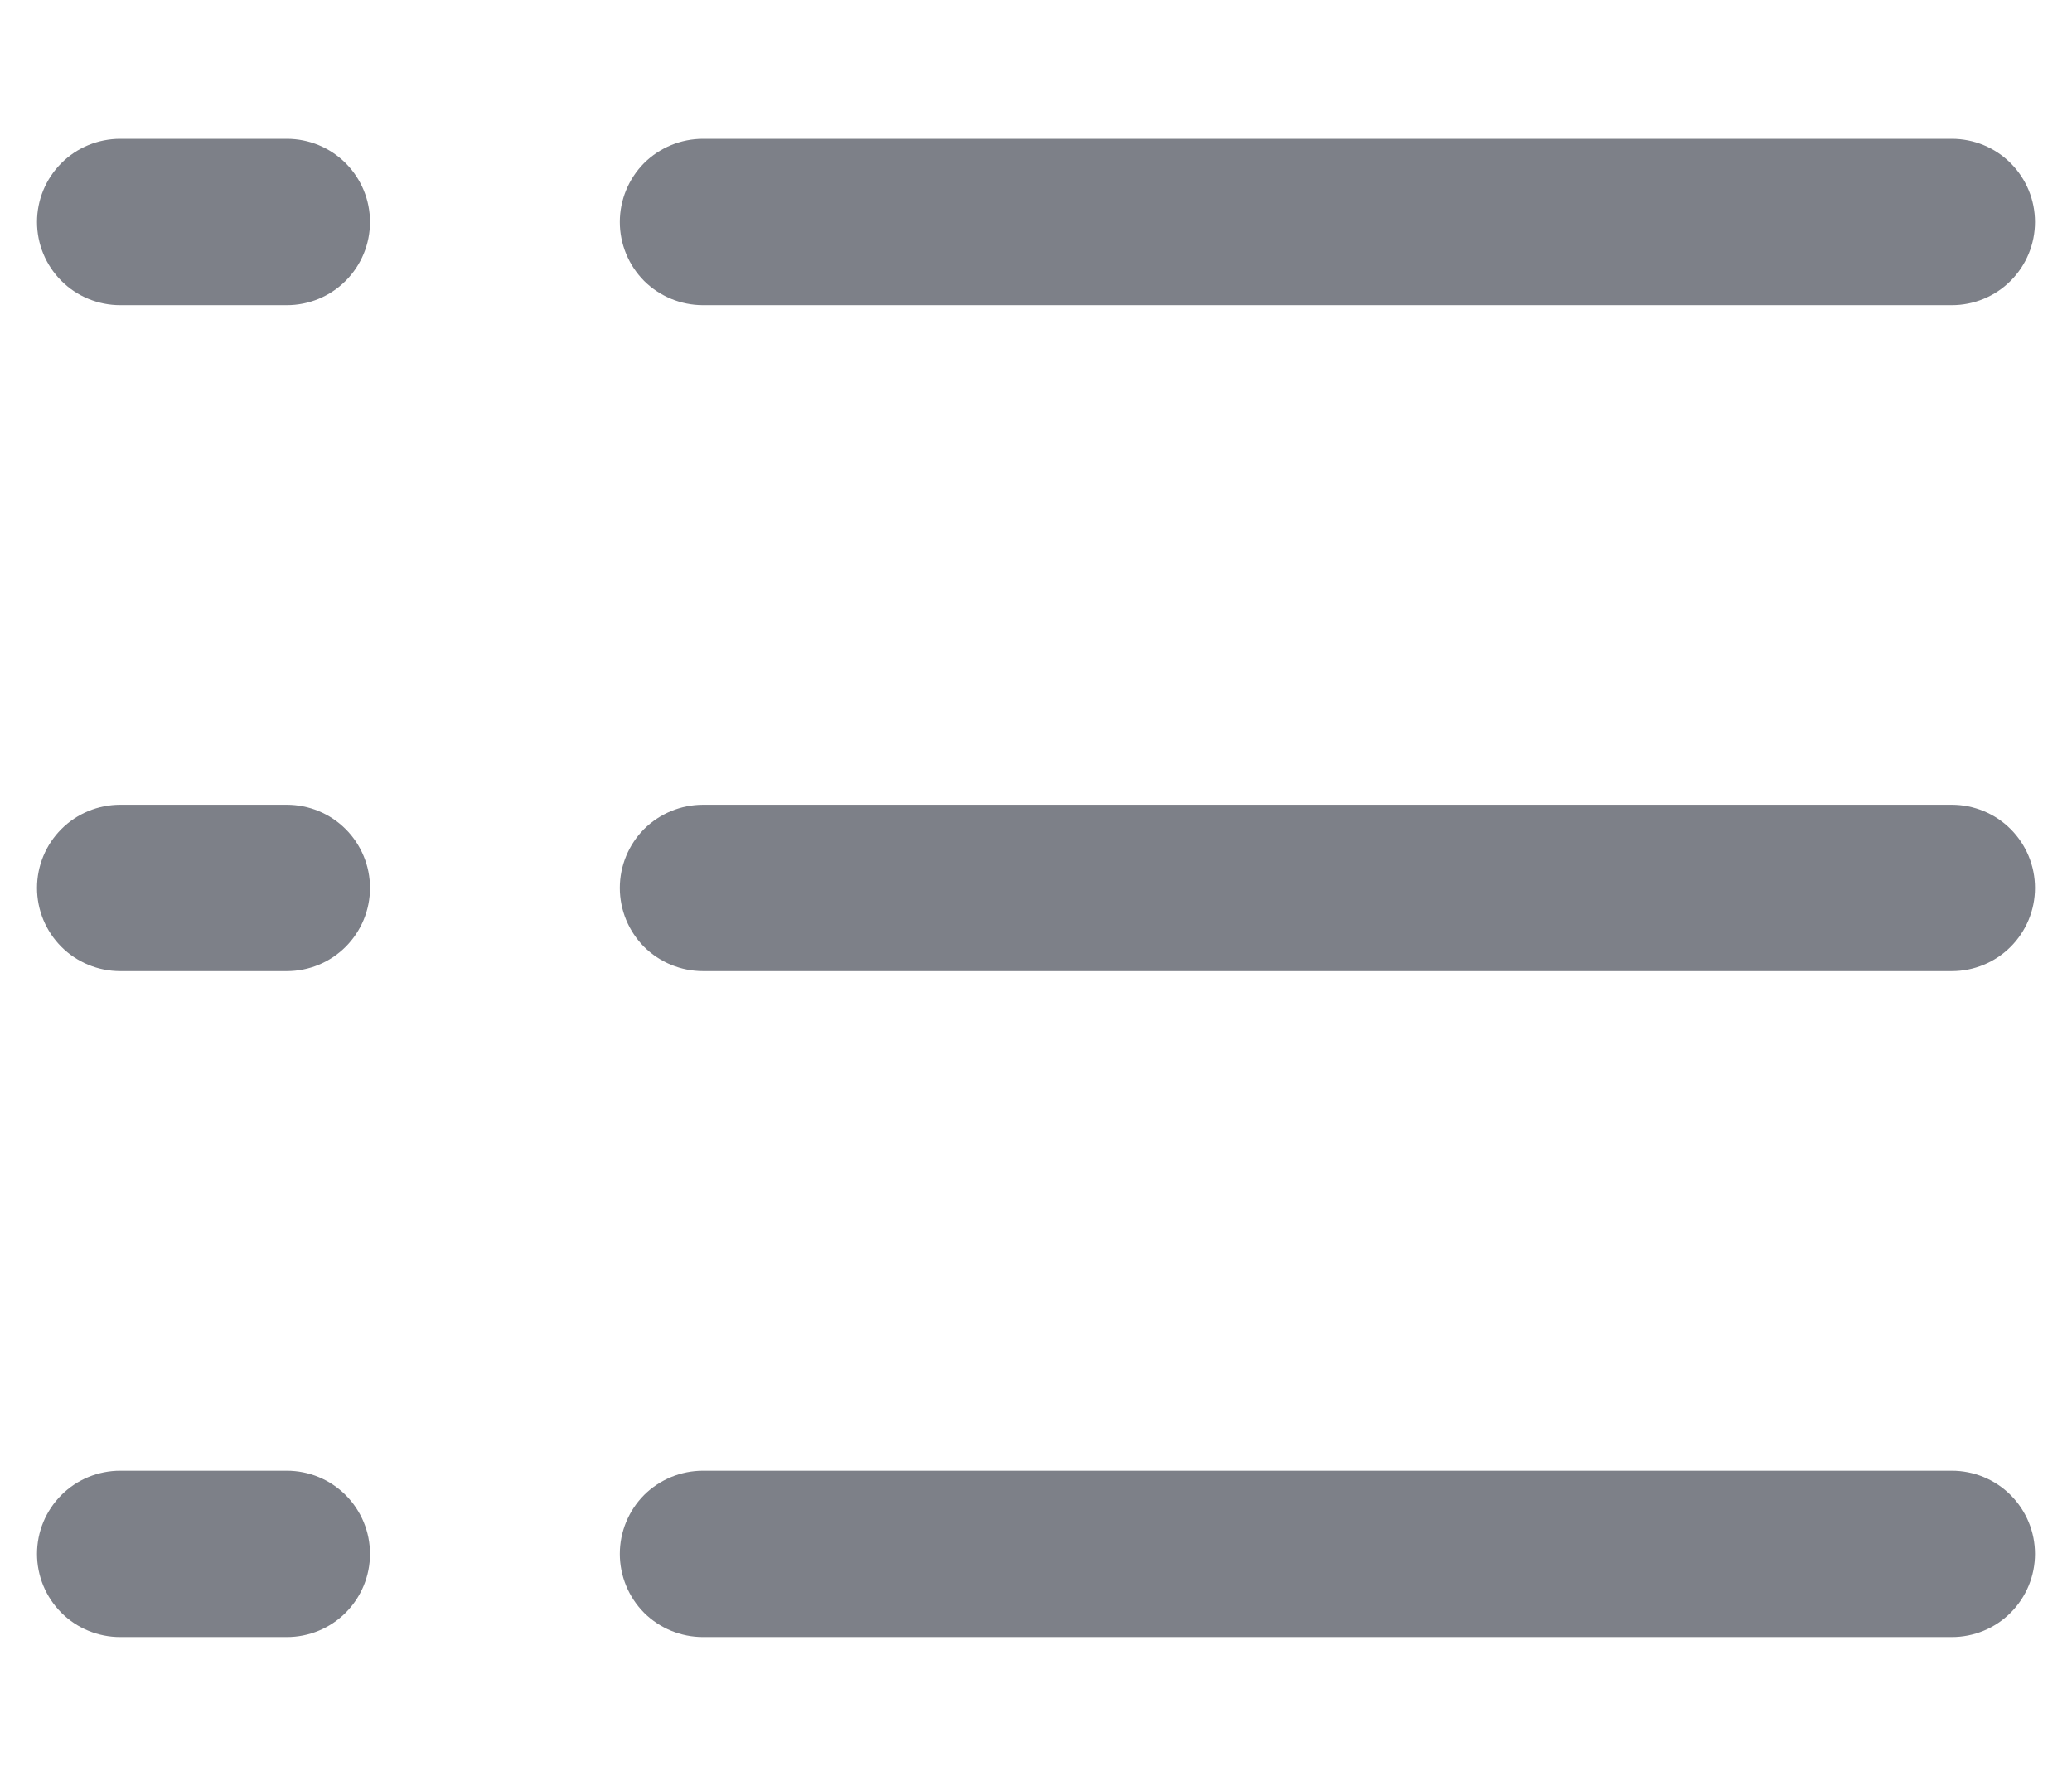
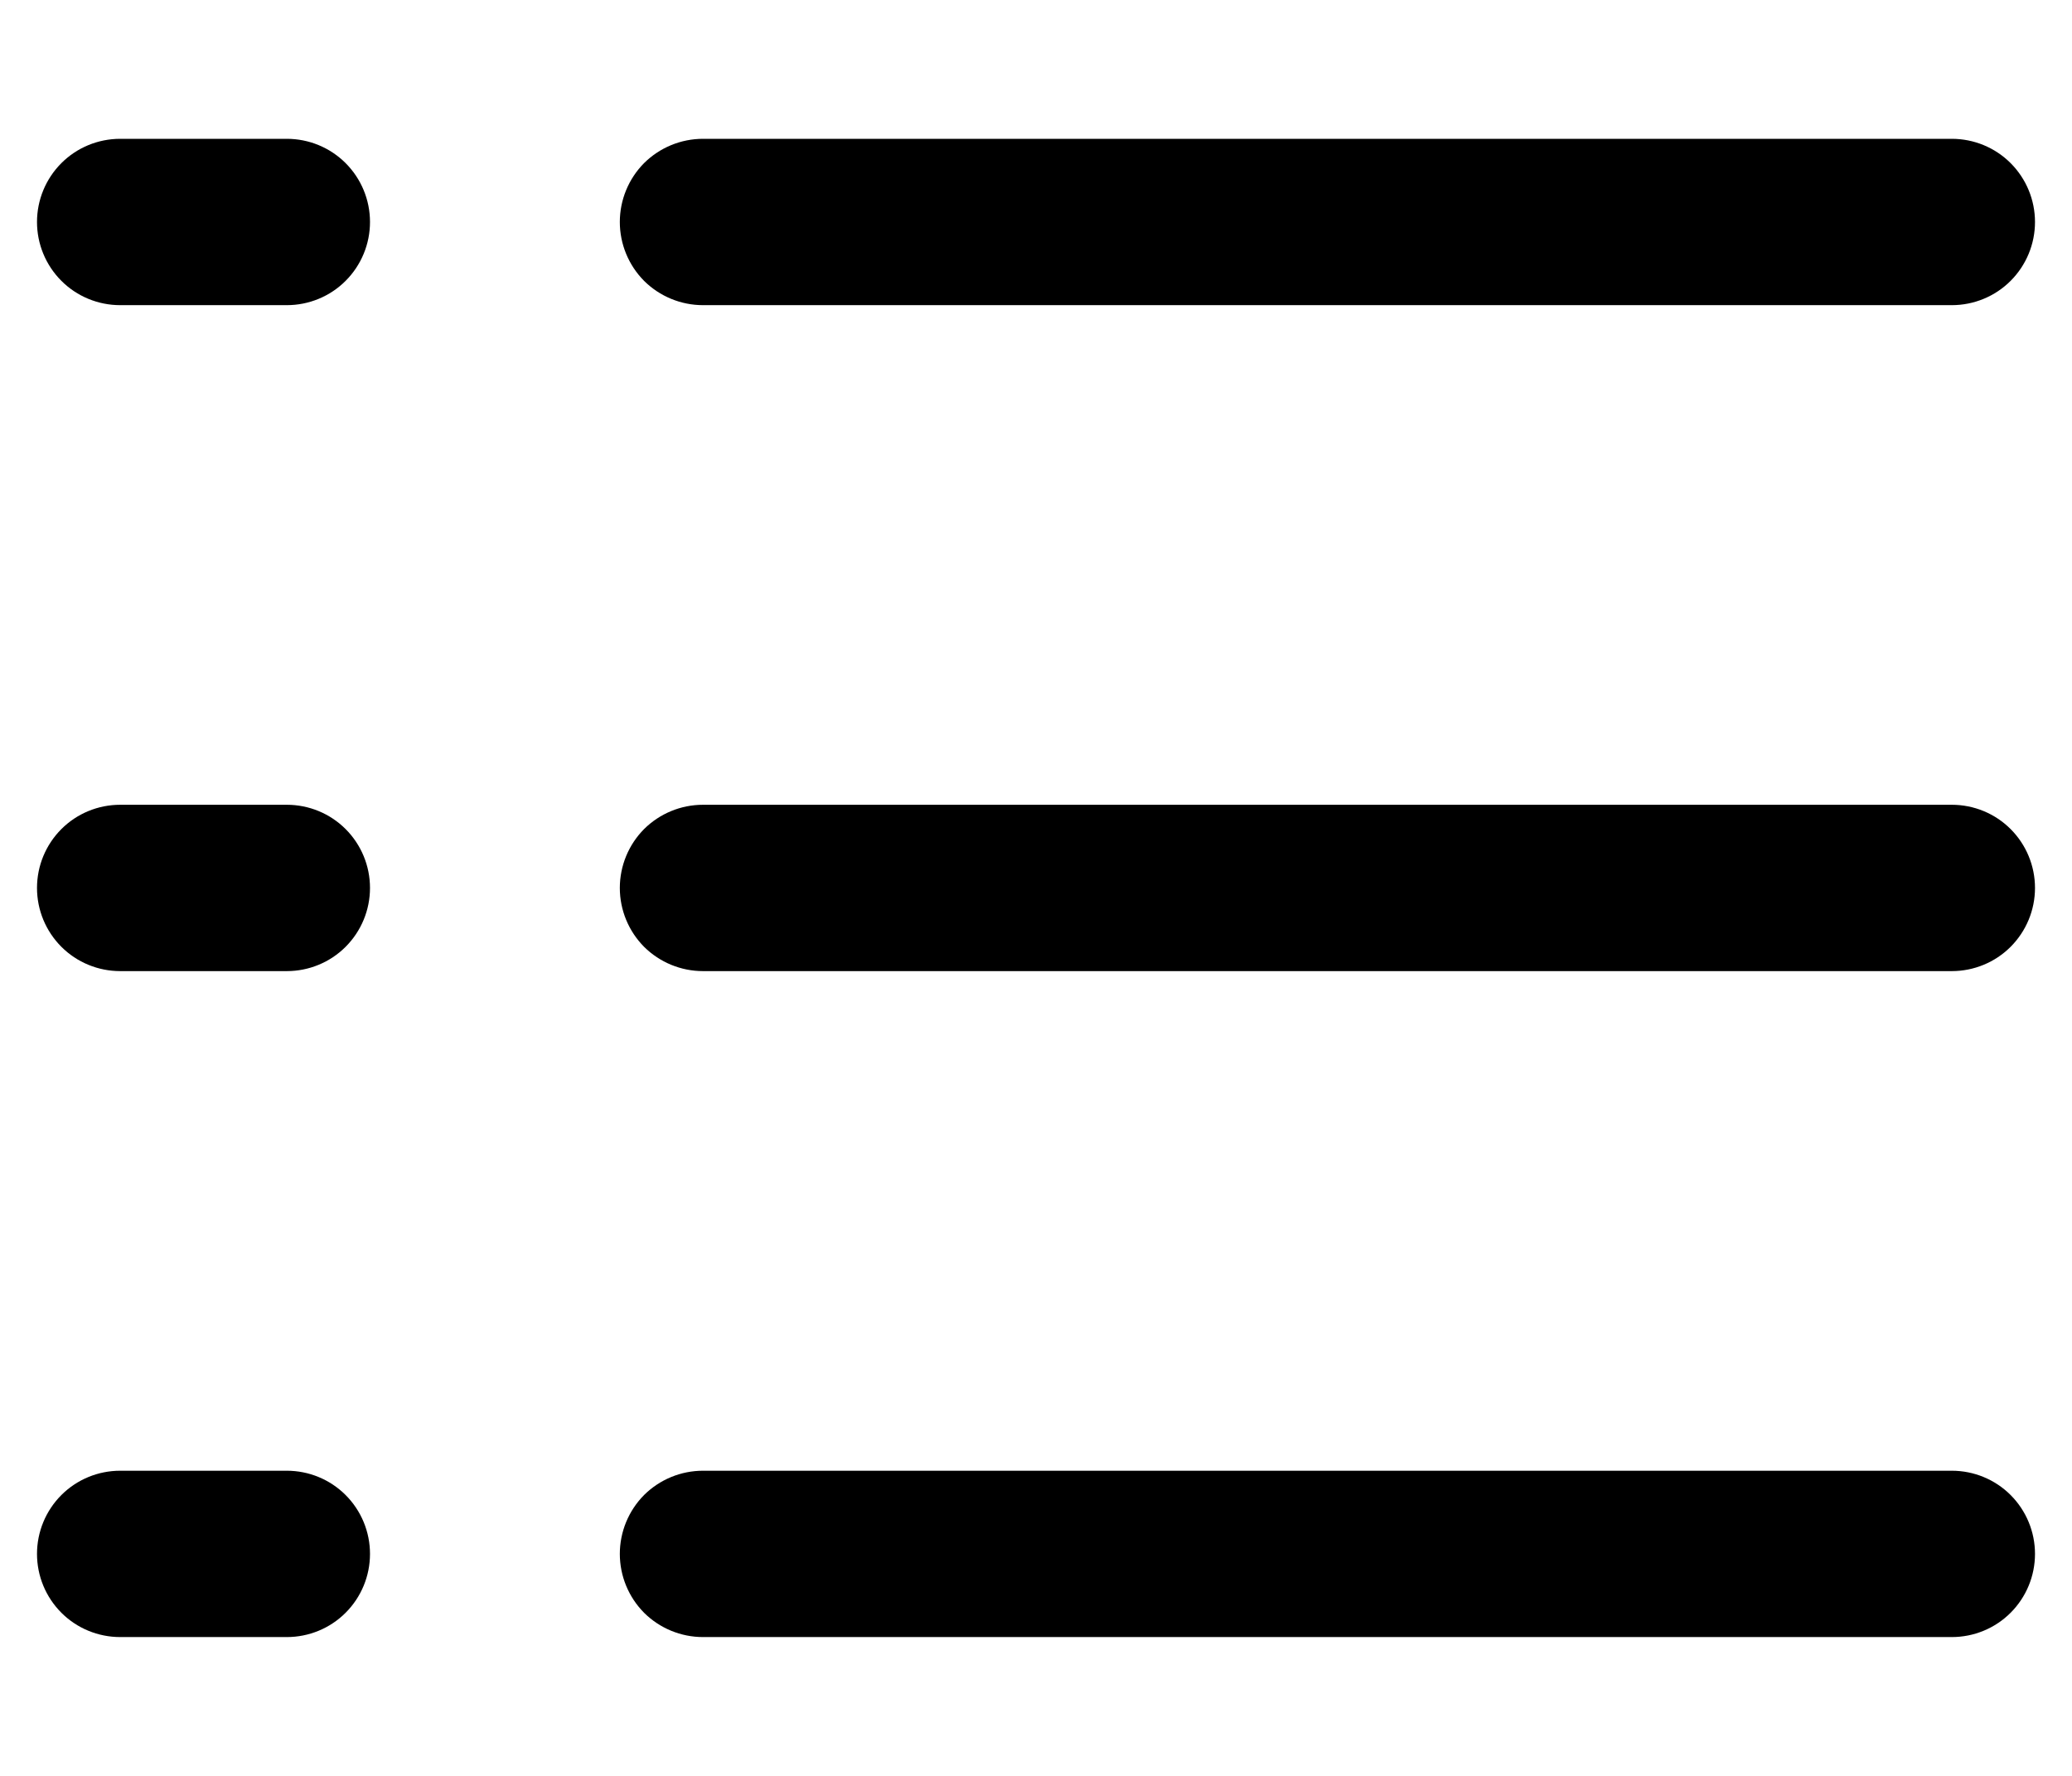
<svg xmlns="http://www.w3.org/2000/svg" width="14" height="12" viewBox="0 0 14 12" fill="none">
-   <path d="M4.188 1.5C4.188 1.351 4.247 1.208 4.352 1.102C4.458 0.997 4.601 0.938 4.75 0.938H13.188C13.337 0.938 13.48 0.997 13.585 1.102C13.691 1.208 13.75 1.351 13.75 1.5C13.75 1.649 13.691 1.792 13.585 1.898C13.48 2.003 13.337 2.062 13.188 2.062H4.75C4.601 2.062 4.458 2.003 4.352 1.898C4.247 1.792 4.188 1.649 4.188 1.5ZM13.188 5.438H4.75C4.601 5.438 4.458 5.497 4.352 5.602C4.247 5.708 4.188 5.851 4.188 6C4.188 6.149 4.247 6.292 4.352 6.398C4.458 6.503 4.601 6.562 4.75 6.562H13.188C13.337 6.562 13.48 6.503 13.585 6.398C13.691 6.292 13.75 6.149 13.75 6C13.75 5.851 13.691 5.708 13.585 5.602C13.48 5.497 13.337 5.438 13.188 5.438ZM13.188 9.938H4.75C4.601 9.938 4.458 9.997 4.352 10.102C4.247 10.208 4.188 10.351 4.188 10.5C4.188 10.649 4.247 10.792 4.352 10.898C4.458 11.003 4.601 11.062 4.75 11.062H13.188C13.337 11.062 13.48 11.003 13.585 10.898C13.691 10.792 13.75 10.649 13.75 10.5C13.75 10.351 13.691 10.208 13.585 10.102C13.48 9.997 13.337 9.938 13.188 9.938ZM1.938 0.938H0.812C0.663 0.938 0.52 0.997 0.415 1.102C0.309 1.208 0.25 1.351 0.25 1.5C0.25 1.649 0.309 1.792 0.415 1.898C0.52 2.003 0.663 2.062 0.812 2.062H1.938C2.087 2.062 2.23 2.003 2.335 1.898C2.441 1.792 2.5 1.649 2.5 1.5C2.5 1.351 2.441 1.208 2.335 1.102C2.23 0.997 2.087 0.938 1.938 0.938ZM1.938 5.438H0.812C0.663 5.438 0.52 5.497 0.415 5.602C0.309 5.708 0.25 5.851 0.25 6C0.25 6.149 0.309 6.292 0.415 6.398C0.52 6.503 0.663 6.562 0.812 6.562H1.938C2.087 6.562 2.23 6.503 2.335 6.398C2.441 6.292 2.5 6.149 2.5 6C2.5 5.851 2.441 5.708 2.335 5.602C2.23 5.497 2.087 5.438 1.938 5.438ZM1.938 9.938H0.812C0.663 9.938 0.52 9.997 0.415 10.102C0.309 10.208 0.25 10.351 0.25 10.5C0.25 10.649 0.309 10.792 0.415 10.898C0.52 11.003 0.663 11.062 0.812 11.062H1.938C2.087 11.062 2.23 11.003 2.335 10.898C2.441 10.792 2.5 10.649 2.5 10.5C2.5 10.351 2.441 10.208 2.335 10.102C2.23 9.997 2.087 9.938 1.938 9.938Z" fill="#7D8088" />
+   <path d="M4.188 1.5C4.188 1.351 4.247 1.208 4.352 1.102C4.458 0.997 4.601 0.938 4.75 0.938H13.188C13.337 0.938 13.48 0.997 13.585 1.102C13.691 1.208 13.75 1.351 13.75 1.5C13.75 1.649 13.691 1.792 13.585 1.898C13.48 2.003 13.337 2.062 13.188 2.062H4.75C4.601 2.062 4.458 2.003 4.352 1.898C4.247 1.792 4.188 1.649 4.188 1.5ZM13.188 5.438H4.75C4.601 5.438 4.458 5.497 4.352 5.602C4.247 5.708 4.188 5.851 4.188 6C4.188 6.149 4.247 6.292 4.352 6.398C4.458 6.503 4.601 6.562 4.75 6.562H13.188C13.337 6.562 13.48 6.503 13.585 6.398C13.691 6.292 13.75 6.149 13.75 6C13.75 5.851 13.691 5.708 13.585 5.602C13.48 5.497 13.337 5.438 13.188 5.438ZM13.188 9.938H4.75C4.601 9.938 4.458 9.997 4.352 10.102C4.247 10.208 4.188 10.351 4.188 10.5C4.188 10.649 4.247 10.792 4.352 10.898C4.458 11.003 4.601 11.062 4.75 11.062H13.188C13.337 11.062 13.48 11.003 13.585 10.898C13.691 10.792 13.75 10.649 13.75 10.5C13.75 10.351 13.691 10.208 13.585 10.102C13.48 9.997 13.337 9.938 13.188 9.938ZM1.938 0.938H0.812C0.663 0.938 0.52 0.997 0.415 1.102C0.309 1.208 0.25 1.351 0.25 1.5C0.25 1.649 0.309 1.792 0.415 1.898C0.52 2.003 0.663 2.062 0.812 2.062H1.938C2.087 2.062 2.23 2.003 2.335 1.898C2.441 1.792 2.5 1.649 2.5 1.5C2.5 1.351 2.441 1.208 2.335 1.102C2.23 0.997 2.087 0.938 1.938 0.938ZM1.938 5.438H0.812C0.663 5.438 0.52 5.497 0.415 5.602C0.309 5.708 0.25 5.851 0.25 6C0.25 6.149 0.309 6.292 0.415 6.398C0.52 6.503 0.663 6.562 0.812 6.562H1.938C2.087 6.562 2.23 6.503 2.335 6.398C2.441 6.292 2.5 6.149 2.5 6C2.5 5.851 2.441 5.708 2.335 5.602C2.23 5.497 2.087 5.438 1.938 5.438ZM1.938 9.938H0.812C0.663 9.938 0.52 9.997 0.415 10.102C0.309 10.208 0.25 10.351 0.25 10.5C0.25 10.649 0.309 10.792 0.415 10.898C0.52 11.003 0.663 11.062 0.812 11.062H1.938C2.087 11.062 2.23 11.003 2.335 10.898C2.441 10.792 2.5 10.649 2.5 10.5C2.5 10.351 2.441 10.208 2.335 10.102C2.23 9.997 2.087 9.938 1.938 9.938Z" fill="currentColor" />
</svg>
